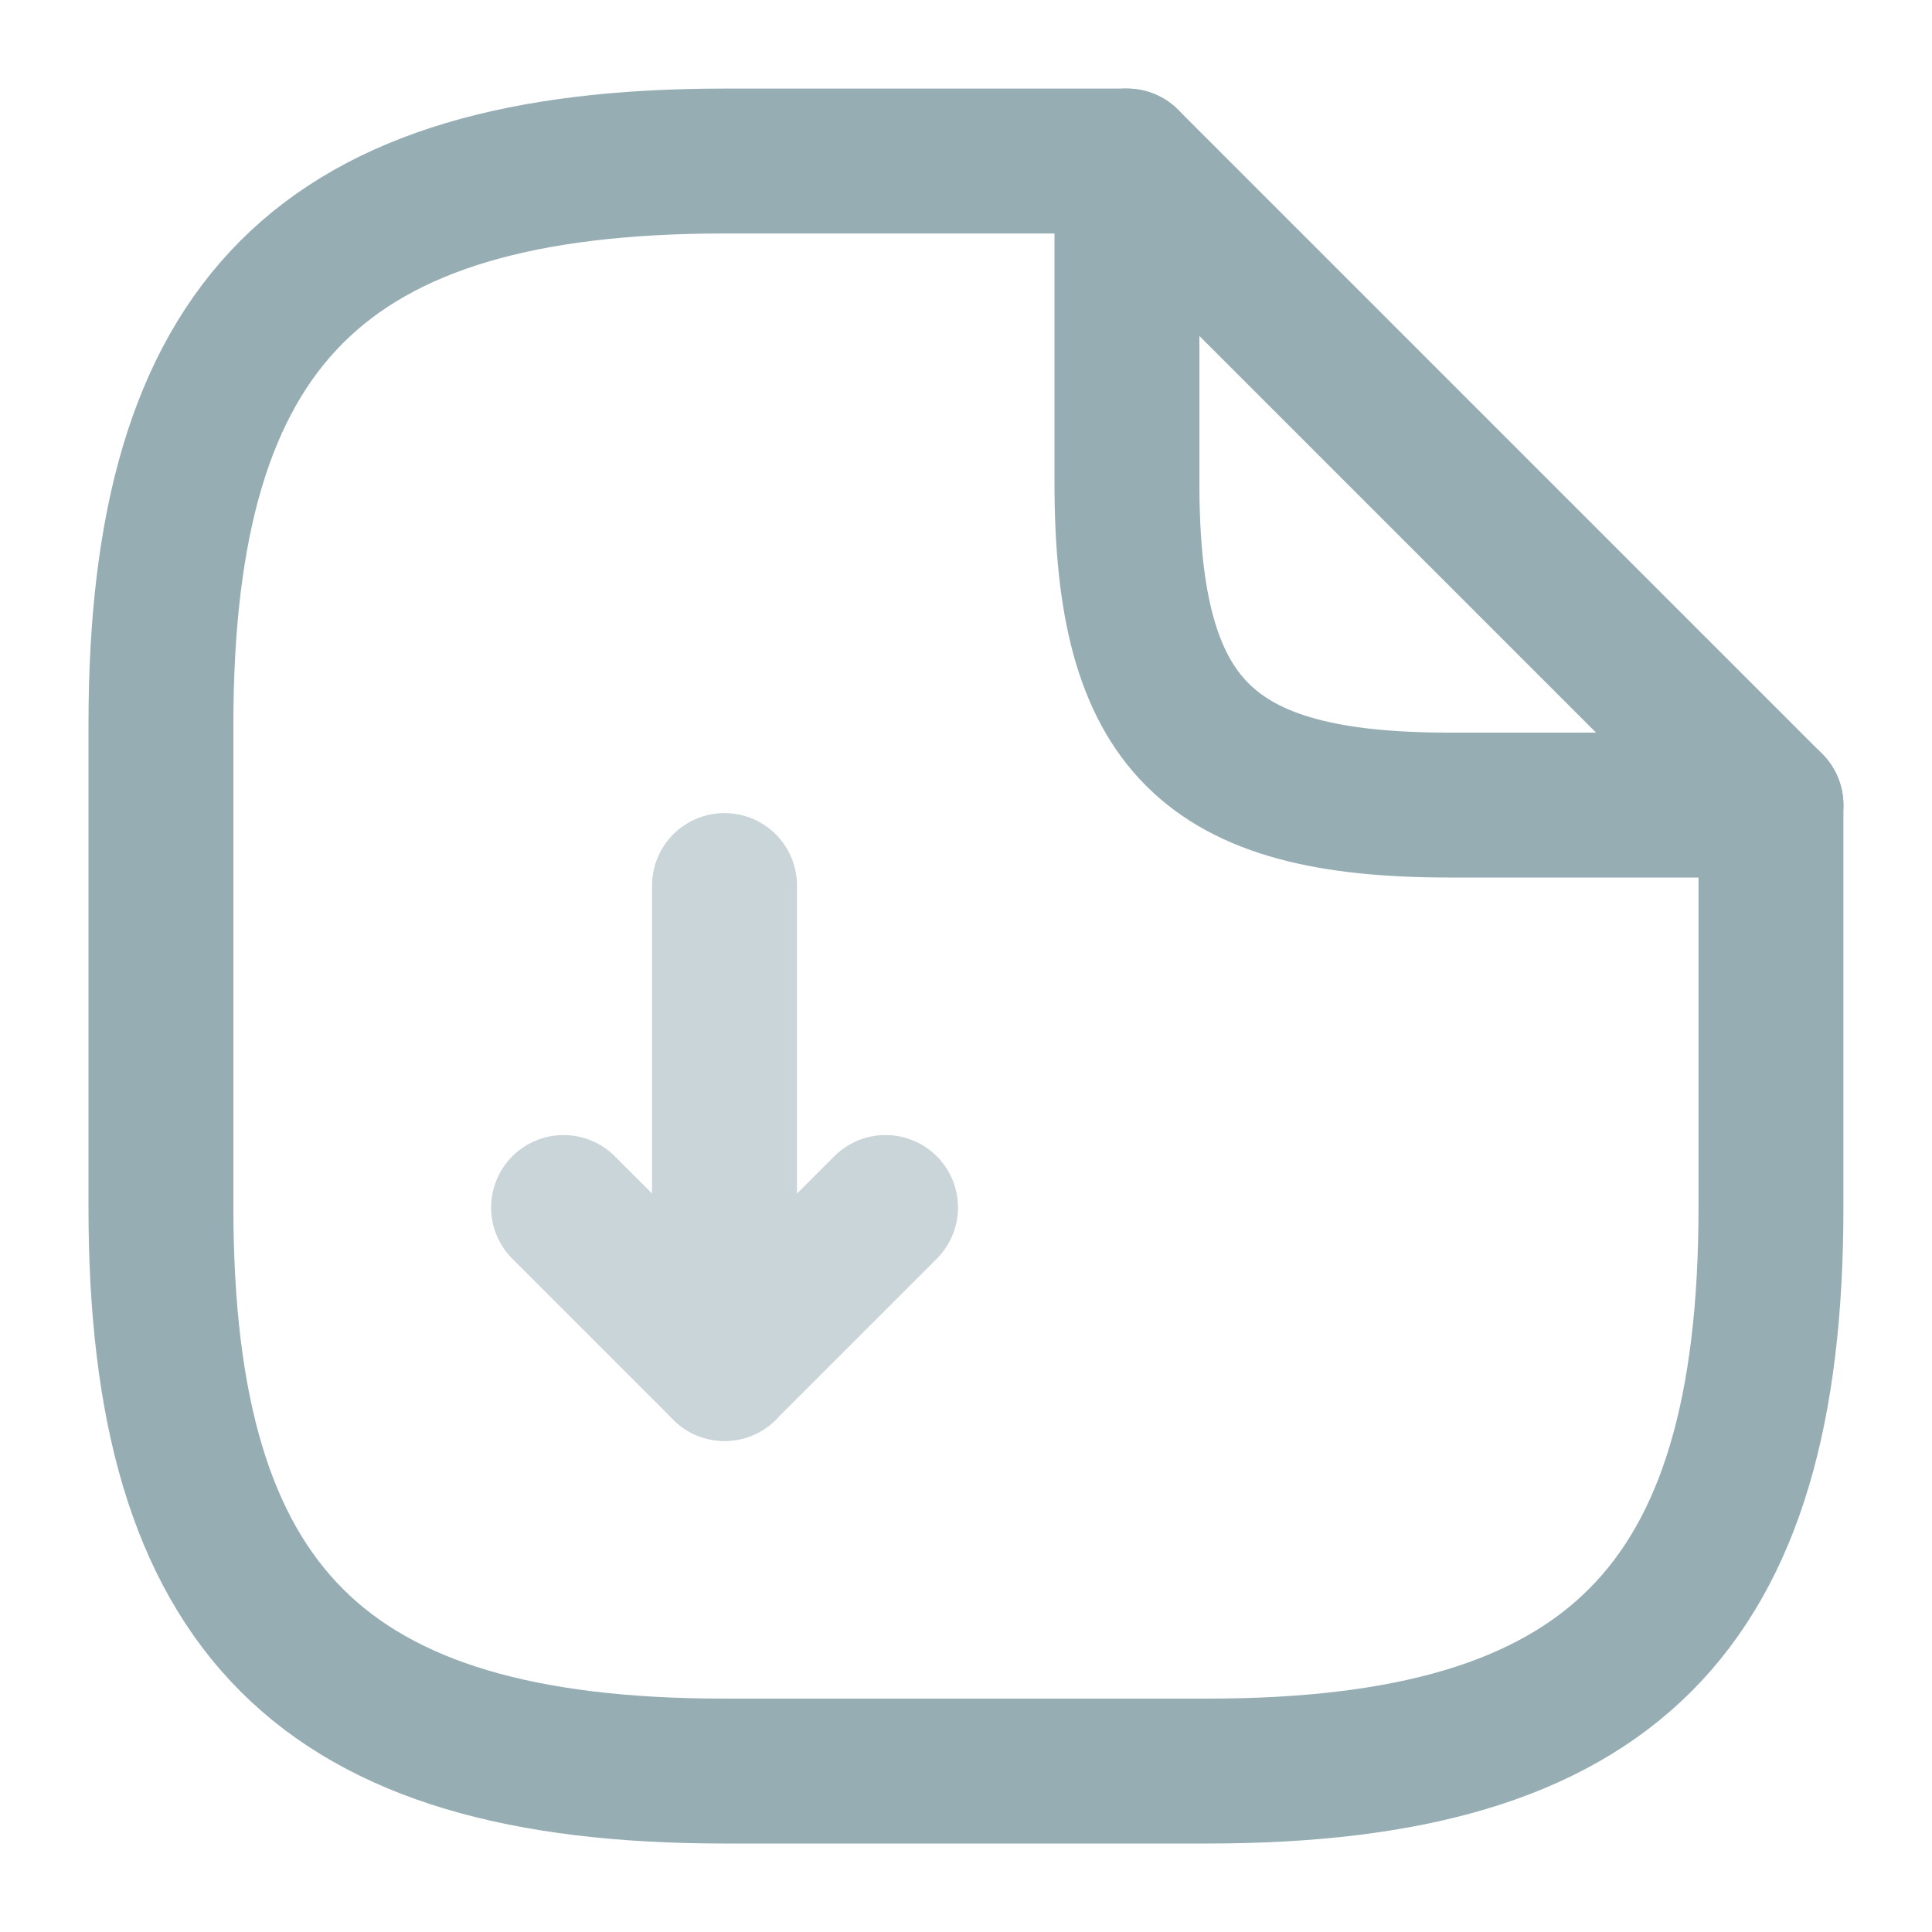
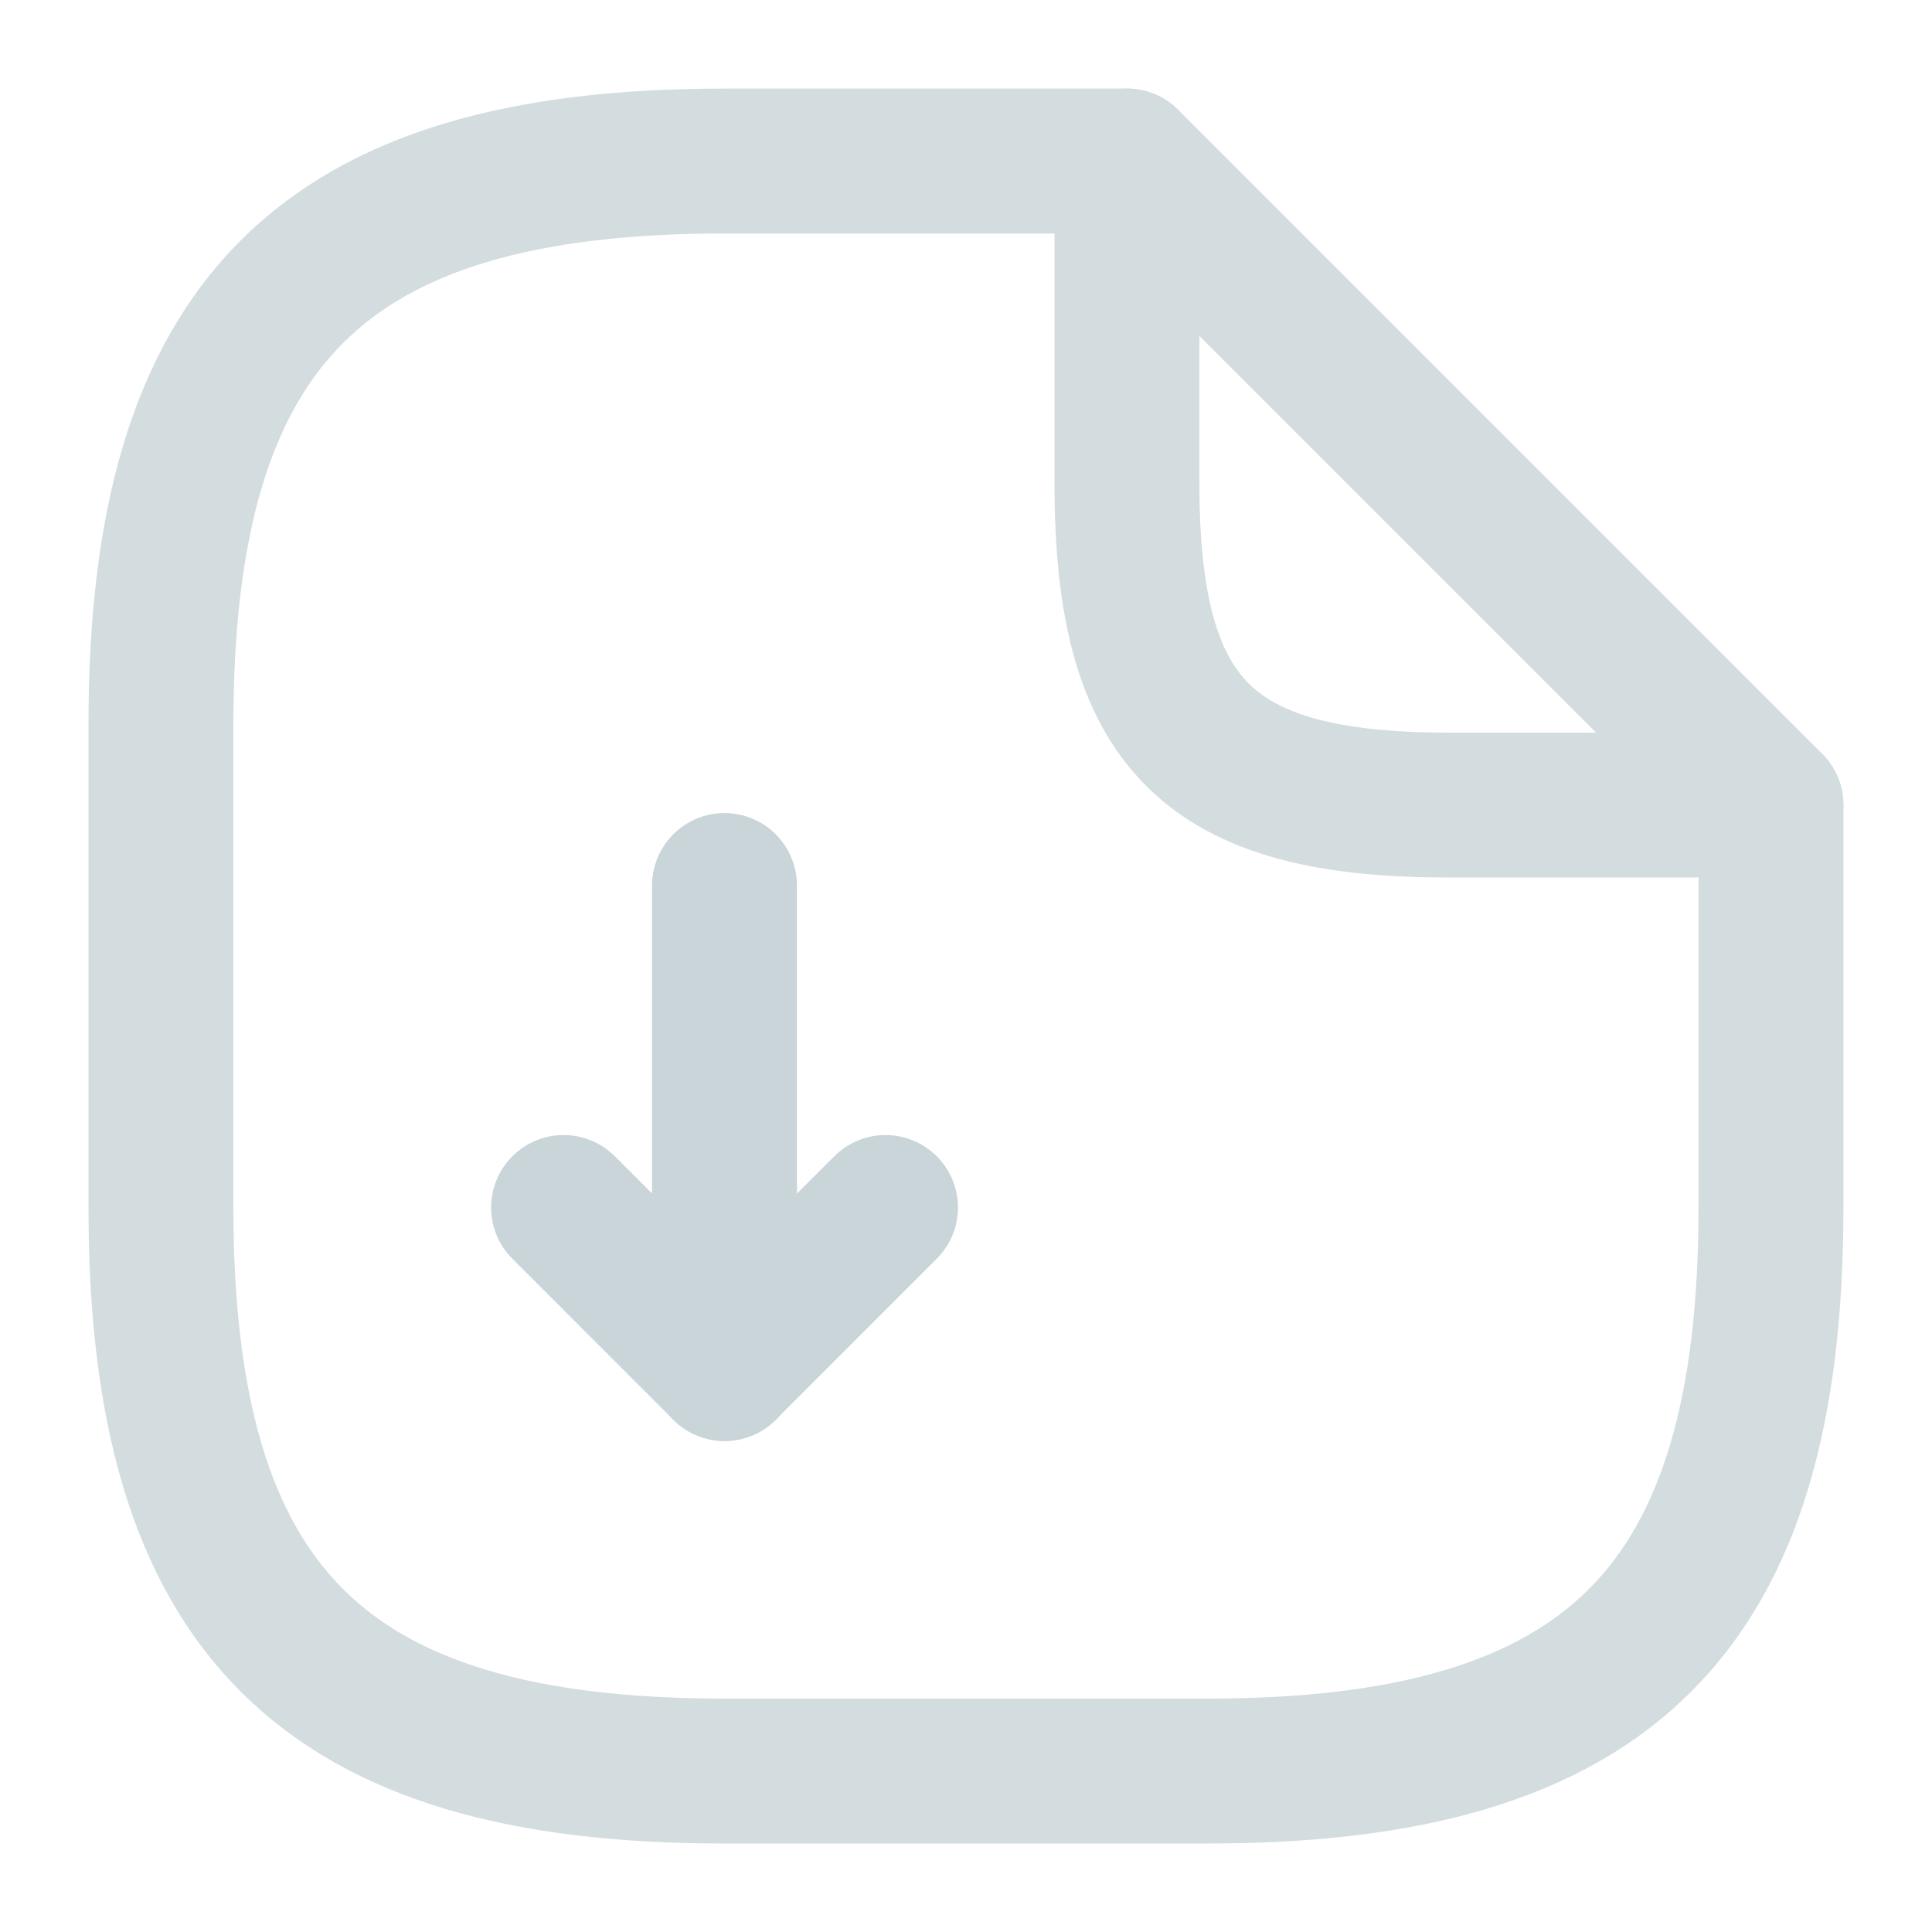
<svg xmlns="http://www.w3.org/2000/svg" width="20" height="20" viewBox="0 0 20 20" fill="none">
  <path d="M7.5 9.167V14.167L9.167 12.5" stroke="#C9D5D8" stroke-width="1.5" stroke-linecap="round" stroke-linejoin="round" />
  <path d="M7.501 14.167L5.834 12.5" stroke="#C9D5D8" stroke-width="1.5" stroke-linecap="round" stroke-linejoin="round" />
-   <path d="M18.333 8.334V12.5C18.333 16.667 16.666 18.334 12.499 18.334H7.499C3.333 18.334 1.666 16.667 1.666 12.5V7.5C1.666 3.334 3.333 1.667 7.499 1.667H11.666" stroke="#96ADB3" stroke-width="1.5" stroke-linecap="round" stroke-linejoin="round" />
-   <path d="M18.333 8.334H14.999C12.499 8.334 11.666 7.5 11.666 5V1.667L18.333 8.334Z" stroke="#96ADB3" stroke-width="1.5" stroke-linecap="round" stroke-linejoin="round" />
+   <path d="M18.333 8.334V12.5C18.333 16.667 16.666 18.334 12.499 18.334H7.499C3.333 18.334 1.666 16.667 1.666 12.5V7.5C1.666 3.334 3.333 1.667 7.499 1.667H11.666" stroke="#d3dcdf" stroke-width="1.5" stroke-linecap="round" stroke-linejoin="round" />
+   <path d="M18.333 8.334H14.999C12.499 8.334 11.666 7.5 11.666 5V1.667L18.333 8.334Z" stroke="#d3dcdf" stroke-width="1.5" stroke-linecap="round" stroke-linejoin="round" />
</svg>
